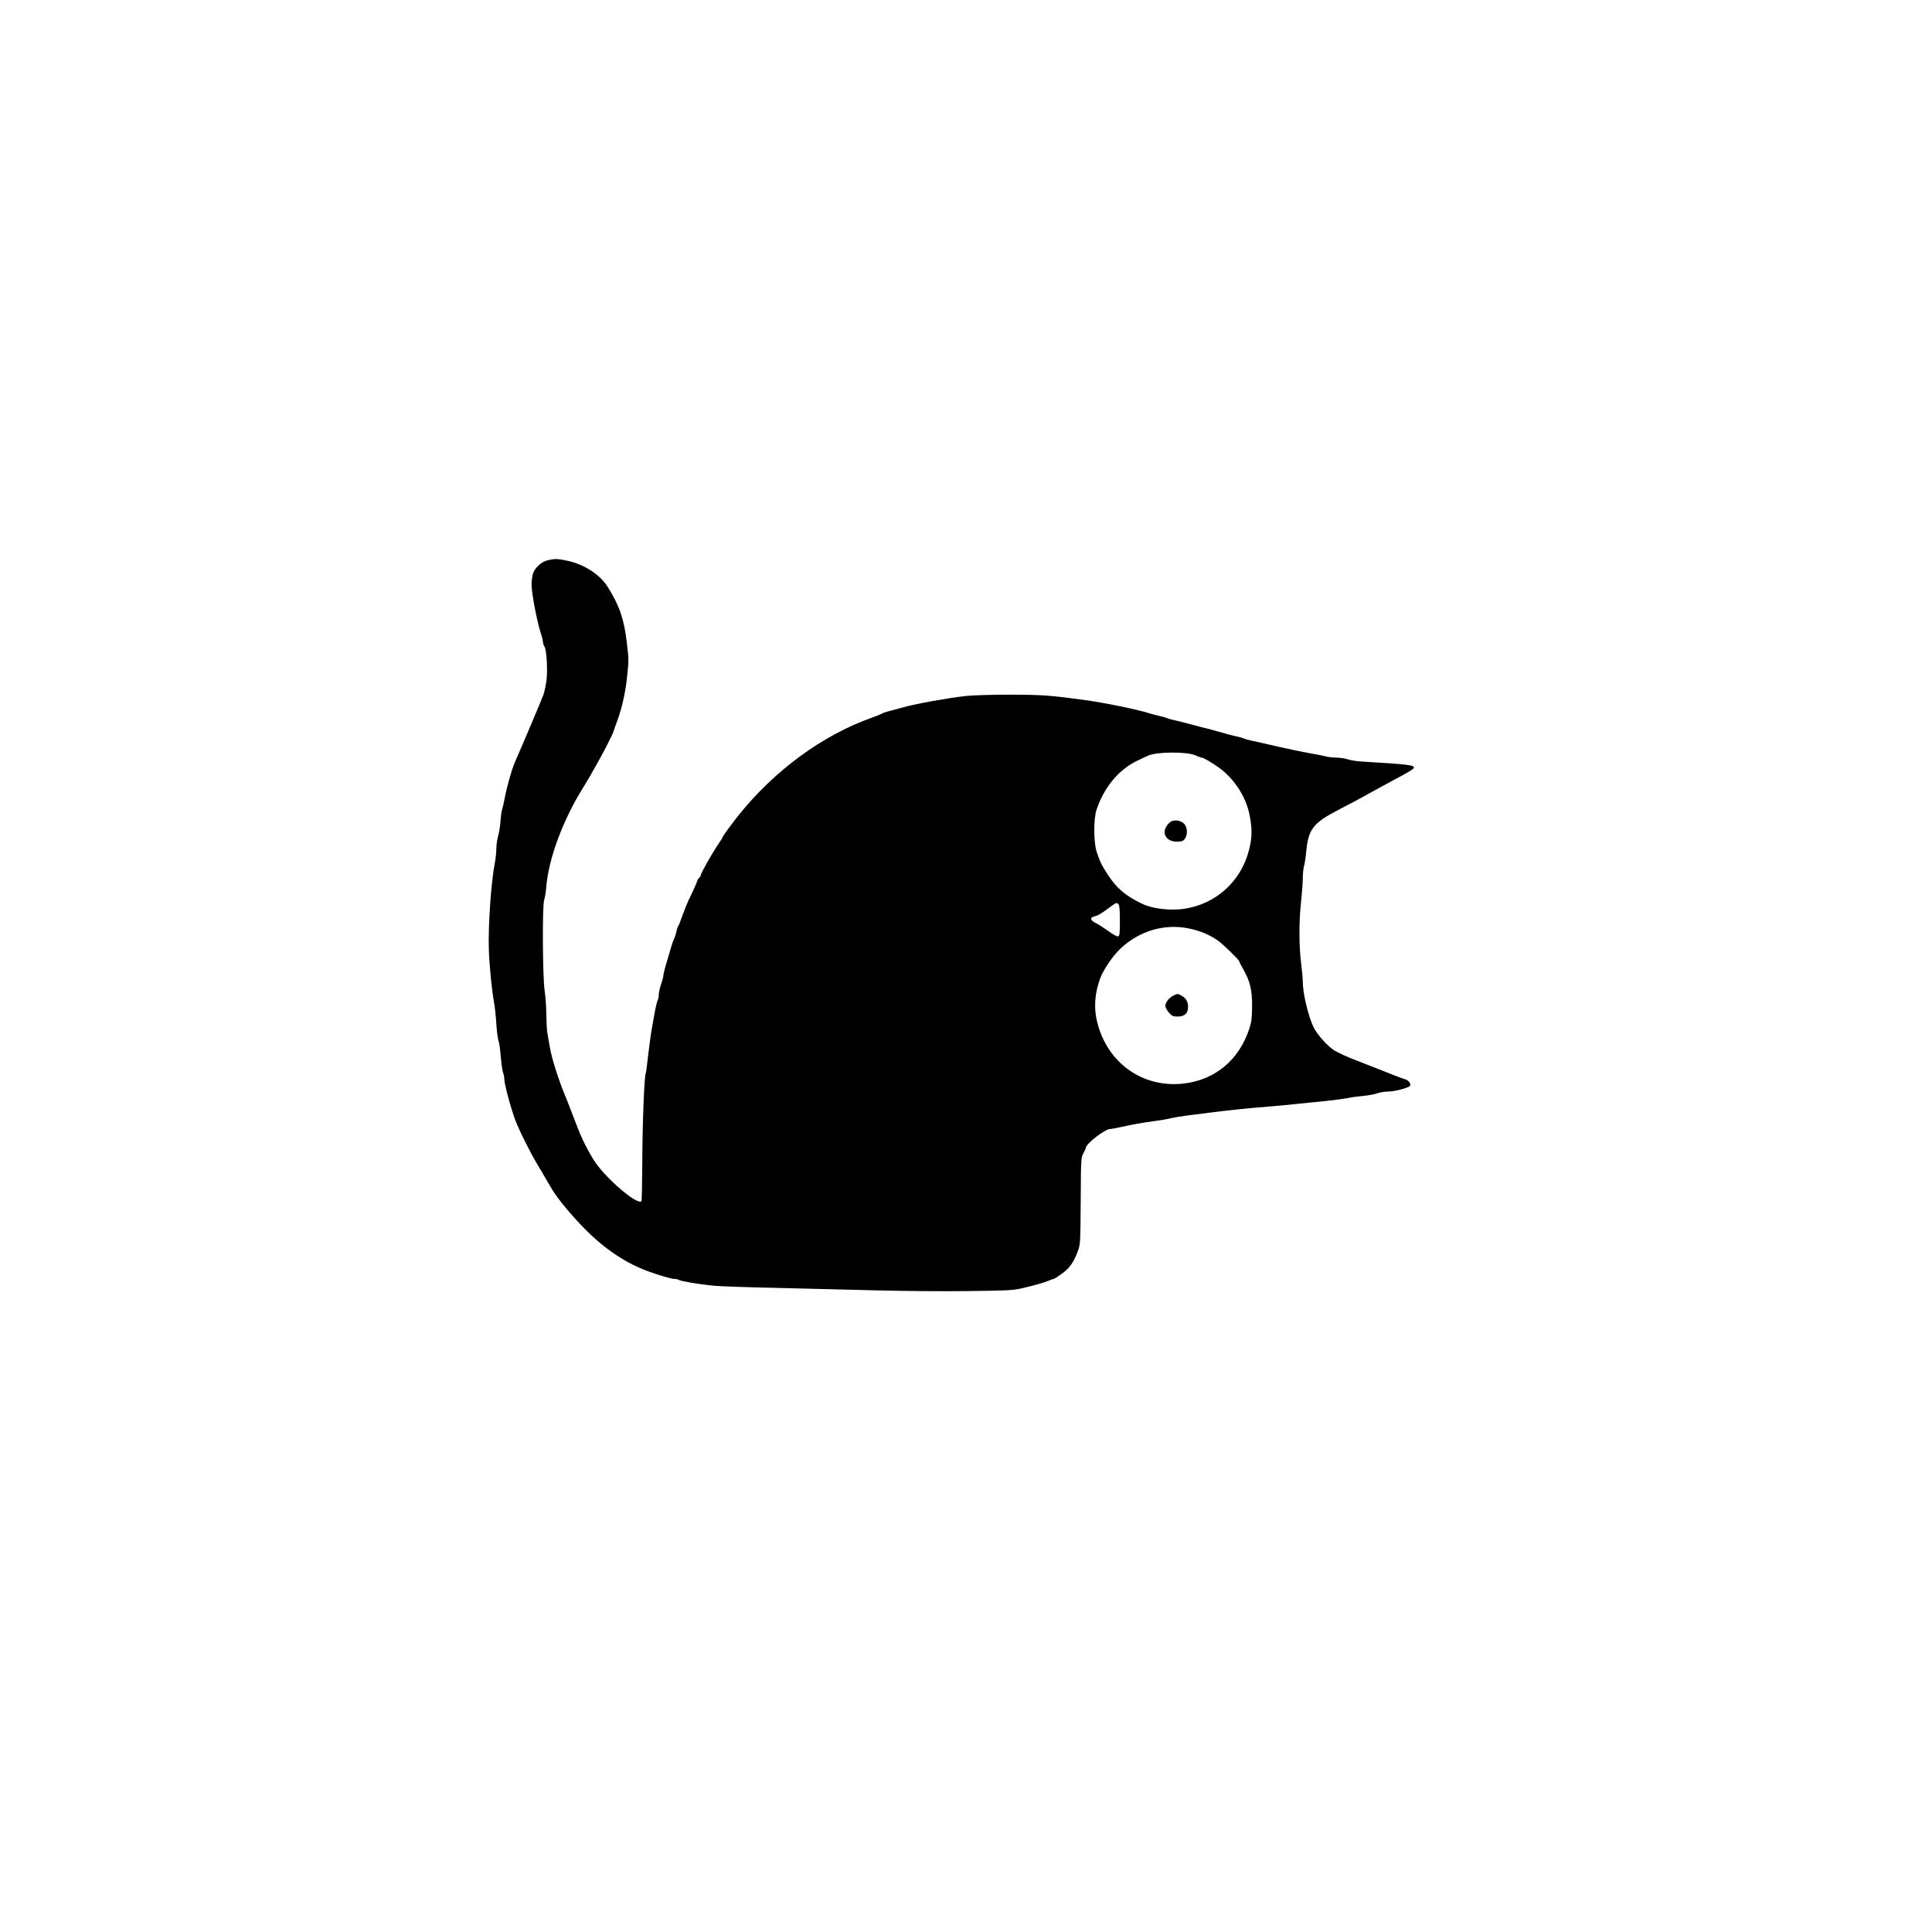
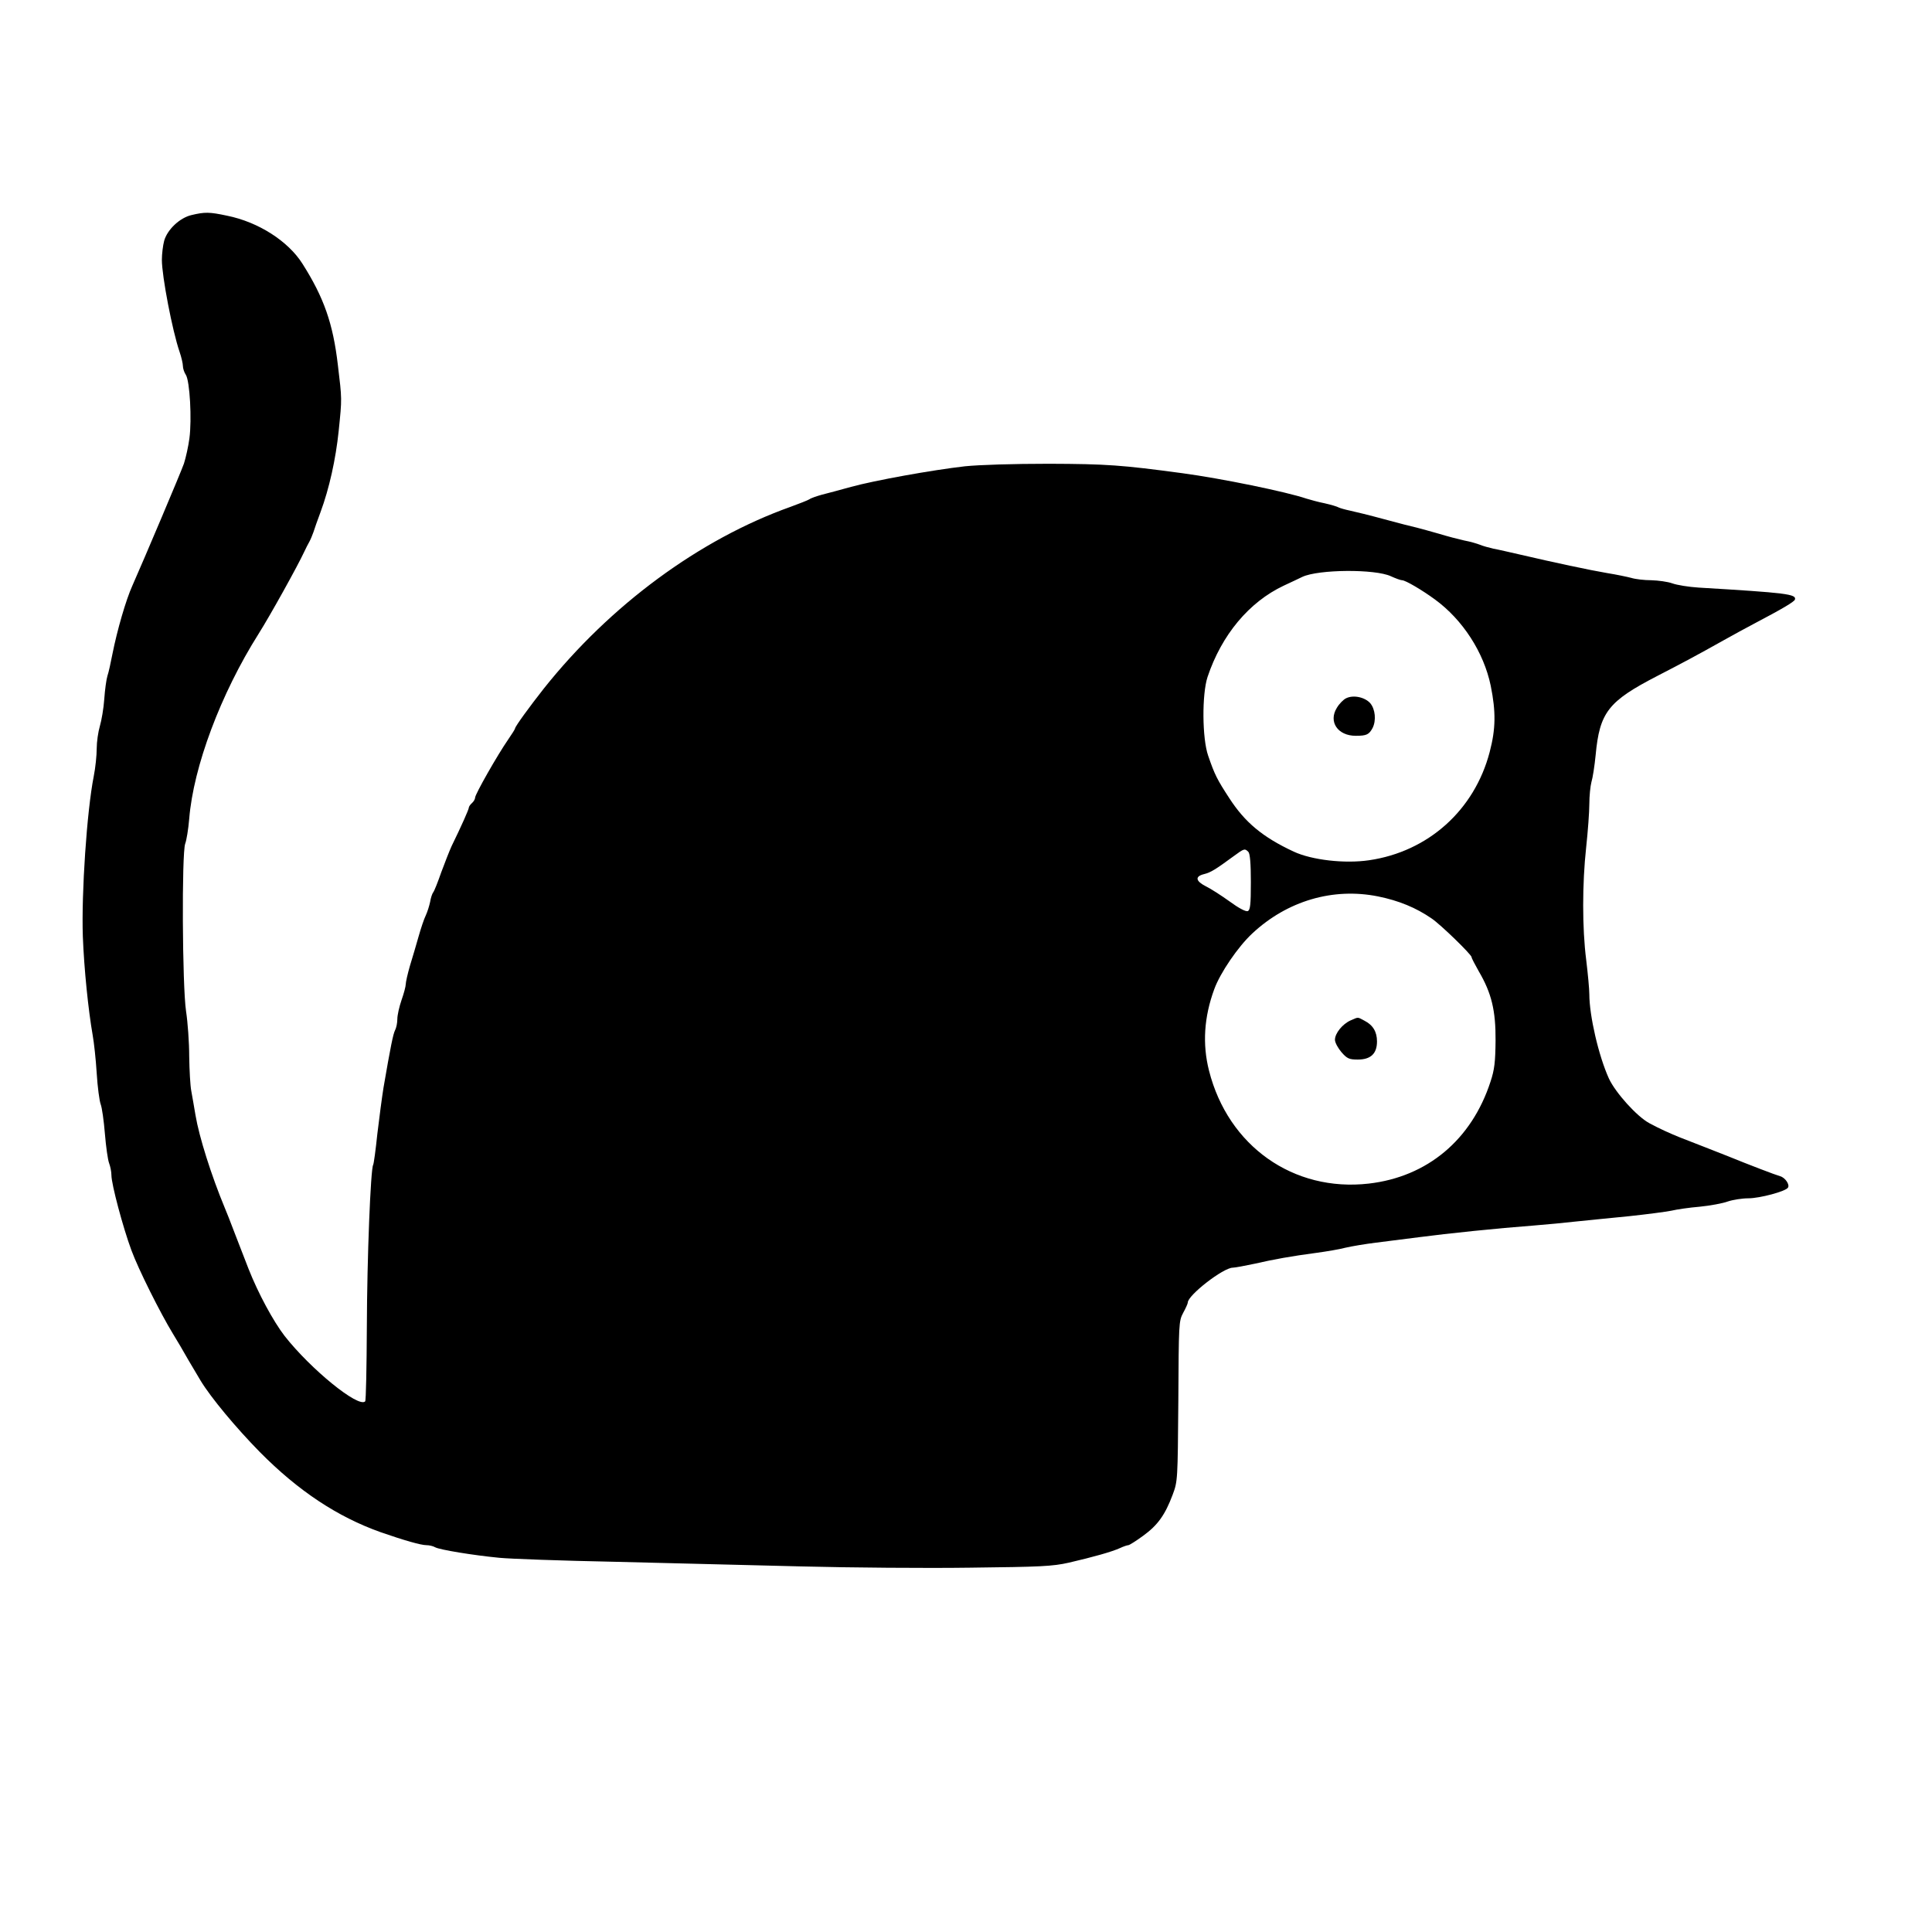
- <svg xmlns="http://www.w3.org/2000/svg" version="1.0" viewBox="0 0 1701 1701">
-   <path d="M482.1 493.3c-5.6 1.3-11.5 6.9-13 12.2-.6 2.2-1.1 6.3-1.1 9.1 0 7.8 5 33.8 8.4 43.7.9 2.6 1.6 5.7 1.6 6.8s.6 3 1.4 4.2c1.9 2.9 2.9 21.3 1.7 30.2-.5 3.8-1.7 9.2-2.6 12-1.3 3.8-19 45.6-24.5 58-3.1 6.8-7.3 21.4-9.5 32.5-.8 4.1-1.8 8.8-2.4 10.5-.5 1.6-1.2 6.6-1.5 11s-1.3 10.2-2.1 12.9-1.5 7.5-1.5 10.7-.6 9.1-1.4 13.1c-3.3 16.7-5.9 55.6-5.2 76.2.6 15.6 2.6 35.1 4.7 47.1.6 3.3 1.5 11.4 1.9 18s1.3 13.2 1.9 14.8c.6 1.5 1.5 7.8 2 14 .5 6.1 1.4 12.5 2 14 .6 1.6 1.1 4.1 1.1 5.7 0 4.3 5.5 24.9 9.5 35.7 3.3 9 13.7 29.8 19.8 39.8.7 1.1 2.3 3.8 3.6 6 2.4 4.2 4.7 8.2 9.5 16.2 4.9 8.1 16.8 22.4 28.2 34 18.3 18.5 36.9 30.8 57.4 38.1 11.2 3.9 19.2 6.2 21.9 6.2 1.2 0 3.1.4 4.1 1 2.2 1.2 18.1 3.8 30.5 5 5 .5 29.7 1.4 55 1.9 25.3.6 65.1 1.6 88.5 2.2s59.6.9 80.5.6c33.6-.4 39-.6 47-2.4 11.6-2.7 20.2-5.1 24.2-6.9 1.7-.8 3.5-1.4 4-1.4s3.7-2 7.1-4.5c6.9-5 10.4-9.9 14-19.5 2.4-6.4 2.4-6.9 2.7-44.5.2-36.9.2-38.1 2.3-42 1.2-2.2 2.2-4.4 2.2-4.9 0-3.5 16.9-16.6 21.4-16.6 1 0 5.8-.9 10.5-1.9 9.2-2.1 16.9-3.5 29.6-5.2 4.4-.6 10.5-1.6 13.5-2.4 3-.7 9.6-1.8 14.5-2.4 5-.6 14.2-1.8 20.5-2.6 13.6-1.8 37.9-4.3 54-5.5 6.3-.5 15.8-1.4 21-2 5.2-.5 16.5-1.7 25-2.5 8.5-.9 17.5-2.1 20-2.6 2.5-.6 8.6-1.5 13.5-1.9 5-.5 11-1.6 13.4-2.5 2.4-.8 6.8-1.5 9.8-1.5 5.3 0 17.8-3.3 18.8-5.1.9-1.4-1.3-4.7-3.7-5.4-2.2-.6-15-5.5-24.8-9.5-5-2-16.1-6.3-23-9-4.7-1.9-9.6-4.1-14.4-6.7-6-3.2-16.2-14.6-19.3-21.3-4.9-10.8-9.3-29.9-9.3-40.1 0-2.4-.7-9.8-1.5-16.4-1.9-15-1.9-36.1 0-53.5.8-7.4 1.5-16.7 1.5-20.5 0-3.9.5-8.6 1-10.5.6-1.9 1.5-7.7 2-12.8 1.9-20.4 6-25.6 29.2-37.6 12.6-6.5 18.6-9.7 31.8-17.1 4.1-2.3 10.7-5.9 14.5-7.9 13.3-7 18.9-10.3 19.3-11.4.8-2.6-3.9-3.2-45.8-5.7-4.7-.3-10.3-1.2-12.5-2s-6.7-1.4-10-1.5c-3.3 0-7.6-.5-9.5-1.1-1.9-.5-7.1-1.6-11.5-2.3-8.3-1.4-25.6-5.1-41-8.7-4.9-1.1-10.8-2.5-13.1-2.9-2.2-.5-5.1-1.3-6.5-1.9-1.3-.5-4.6-1.5-7.4-2-2.7-.6-8.1-2-12-3.2-3.8-1.1-8.6-2.4-10.5-2.9-1.9-.4-8.9-2.2-15.5-4s-13.9-3.6-16.3-4.1-4.8-1.2-5.4-1.5c-.6-.4-3.6-1.3-6.7-2-3.1-.6-6.9-1.7-8.6-2.2-9.7-3.3-40.5-9.6-59-12.1-29-3.9-36-4.4-63.5-4.5-17.2 0-33.1.5-40 1.2-15.7 1.8-42.9 6.7-54.2 9.8-5.1 1.4-11.3 3.1-13.8 3.7-2.5.7-5.2 1.6-6 2.2-.8.5-4.9 2.1-9 3.6-43.2 15.4-85.7 46.7-117.3 86.4-6.7 8.5-13.7 18.1-13.7 19 0 .3-1.5 2.7-3.3 5.3-5 7.2-15.7 26-15.7 27.6 0 .7-.7 1.9-1.5 2.6s-1.5 1.7-1.5 2.2c0 .8-3.5 8.7-8.2 18.3-1 2.2-3.2 7.8-4.9 12.4-1.6 4.6-3.3 8.9-3.8 9.5s-1.2 2.7-1.5 4.6c-.4 1.9-1.3 4.8-2.1 6.5-.8 1.6-2.3 6.1-3.4 10-1.1 3.8-2.9 10.1-4.1 13.9-1.1 3.8-2 7.8-2 8.8s-.9 4.4-2 7.5c-1.1 3.2-2 7.2-2 9.1 0 1.8-.5 4.2-1.1 5.3-.9 1.8-2.1 7.6-5.5 27.4-.7 4.4-2 14.2-2.9 21.8-.8 7.7-1.7 14.3-2 14.8-1.2 1.9-2.9 44.2-3 77.1-.1 19.1-.4 35.1-.8 35.4-3.2 3.2-25.9-15.3-38.3-31.1-5.4-7-12.6-20.3-17.2-32-1.1-2.8-3.9-10-6.2-16-2.3-6.1-4.6-11.9-5.1-13-6.4-15.4-12.2-33.8-13.9-44-.6-3.9-1.6-9-2-11.5-.5-2.5-.9-9.9-1-16.5 0-6.6-.7-16.3-1.5-21.5-1.8-12-2.1-75.2-.4-79.7.6-1.5 1.5-6.9 1.9-11.8 2-24.8 15-59.5 33-88 5.5-8.7 18.6-32.3 21.7-39 .8-1.7 1.9-3.9 2.5-4.9.6-1.1 1.4-3.1 1.9-4.5.4-1.4 2-5.8 3.4-9.6 4.1-11.1 7.2-25 8.6-38.5 1.6-15.7 1.6-14.8-.4-31.5-2.3-19.6-6.6-31.9-16.8-48-6.8-10.8-21-19.9-35.9-22.9-8.4-1.8-10.6-1.8-16.9-.3m570.5 171.8c2.2 1 4.6 1.9 5.3 1.9 1.6 0 9.3 4.5 15.6 9.1 13.3 9.7 23.3 25.2 26.6 41.1 2.5 12.4 2.4 20.5-.5 31.5-7.2 27.6-29.2 47.4-57.4 51.5-11.6 1.7-27.2-.1-35.8-4.1-14.8-6.9-23.2-13.9-30.7-25.5-5.8-8.9-6.9-11.1-10-20.1-2.9-8.3-3-29.3-.3-37.5 6.7-20 19.7-35.6 36.2-43.4 3.2-1.5 7.3-3.4 8.9-4.2 7.7-3.6 34.6-3.8 42.1-.3m-67.8 131.1c.8.8 1.2 5.5 1.2 14.4 0 10.9-.3 13.3-1.5 13.8-1 .3-4.4-1.5-8.6-4.6-3.9-2.8-9-6.1-11.3-7.2-4.9-2.5-5.3-4.7-.9-5.8 3.3-.8 5.6-2.3 14.2-8.6 4.9-3.6 5.2-3.7 6.9-2m61.7 21.2c9.9 2 18.1 5.4 25.5 10.5 4.3 2.9 19 17.2 19 18.4 0 .5 1.6 3.5 3.4 6.7 6.1 10.4 8.1 18.7 8 33-.1 10.1-.5 13.8-2.4 19.5-9 27.7-30.1 45.3-57.9 48.5-35.8 4.1-66.9-17.8-76-53.7-3.2-12.6-2.4-25.5 2.5-38.8 2.8-7.7 11.3-20.2 18.1-26.5 16.6-15.5 38.4-21.9 59.8-17.6" />
-   <path d="M1031.2 723.2c-1.2.6-3.2 2.6-4.3 4.5-4.1 6.6.4 13.3 9 13.3 5.2 0 6.3-.6 8-3.7 1.8-3.6 1.3-8.9-1.1-11.8-2.6-2.9-8.1-4.1-11.6-2.3m2.2 153.2c-3.8 1.7-7.4 6.1-7.4 9.2 0 1.3 1.4 3.9 3.1 5.9 2.7 3.1 3.7 3.5 7.8 3.5 6.1 0 9.1-2.8 9.1-8.6 0-4.6-1.9-7.8-6-9.9-3.4-1.8-2.7-1.8-6.6-.1" />
+ <svg xmlns="http://www.w3.org/2000/svg" version="1.0" viewBox="0 0 919 919">
+   <path d="M91.1 102.3c-5.6 1.3-11.5 6.9-13 12.2-.6 2.2-1.1 6.3-1.1 9.1 0 7.8 5 33.8 8.4 43.7.9 2.6 1.6 5.7 1.6 6.8s.6 3 1.4 4.2c1.9 2.9 2.9 21.3 1.7 30.2-.5 3.8-1.7 9.2-2.6 12-1.3 3.8-19 45.6-24.5 58-3.1 6.8-7.3 21.4-9.5 32.5-.8 4.1-1.8 8.8-2.4 10.5-.5 1.6-1.2 6.6-1.5 11s-1.3 10.2-2.1 12.9-1.5 7.5-1.5 10.7-.6 9.1-1.4 13.1c-3.3 16.7-5.9 55.6-5.2 76.2.6 15.6 2.6 35.1 4.7 47.1.6 3.3 1.5 11.4 1.9 18s1.3 13.2 1.9 14.8c.6 1.5 1.5 7.8 2 14 .5 6.1 1.4 12.5 2 14 .6 1.6 1.1 4.1 1.1 5.7 0 4.3 5.5 24.9 9.5 35.7 3.3 9 13.7 29.8 19.8 39.8.7 1.1 2.3 3.8 3.6 6 2.4 4.2 4.7 8.2 9.5 16.2 4.9 8.1 16.8 22.4 28.2 34 18.3 18.5 36.9 30.8 57.4 38.1 11.2 3.9 19.2 6.2 21.9 6.2 1.2 0 3.1.4 4.1 1 2.2 1.2 18.1 3.8 30.5 5 5 .5 29.7 1.4 55 1.9 25.3.6 65.1 1.6 88.5 2.2s59.6.9 80.5.6c33.6-.4 39-.6 47-2.4 11.6-2.7 20.2-5.1 24.2-6.9 1.7-.8 3.5-1.4 4-1.4s3.7-2 7.1-4.5c6.9-5 10.4-9.9 14-19.5 2.4-6.4 2.4-6.9 2.7-44.5.2-36.9.2-38.1 2.3-42 1.2-2.2 2.2-4.4 2.2-4.9 0-3.5 16.9-16.6 21.4-16.6 1 0 5.8-.9 10.5-1.9 9.2-2.1 16.9-3.5 29.6-5.2 4.4-.6 10.5-1.6 13.5-2.4 3-.7 9.6-1.8 14.5-2.4 5-.6 14.2-1.8 20.5-2.6 13.6-1.8 37.9-4.3 54-5.5 6.3-.5 15.8-1.4 21-2 5.2-.5 16.5-1.7 25-2.5 8.5-.9 17.5-2.1 20-2.6 2.5-.6 8.6-1.5 13.5-1.9 5-.5 11-1.6 13.4-2.5 2.4-.8 6.8-1.5 9.8-1.5 5.3 0 17.8-3.3 18.8-5.1.9-1.4-1.3-4.7-3.7-5.4-2.2-.6-15-5.5-24.8-9.5-5-2-16.1-6.3-23-9-4.7-1.9-9.6-4.1-14.4-6.7-6-3.2-16.2-14.6-19.3-21.3-4.9-10.8-9.3-29.9-9.3-40.1 0-2.4-.7-9.8-1.5-16.4-1.9-15-1.9-36.1 0-53.5.8-7.4 1.5-16.7 1.5-20.5 0-3.9.5-8.6 1-10.5.6-1.9 1.5-7.7 2-12.8 1.9-20.4 6-25.6 29.2-37.6 12.6-6.5 18.6-9.7 31.8-17.1 4.1-2.3 10.7-5.9 14.5-7.9 13.3-7 18.9-10.3 19.3-11.4.8-2.6-3.9-3.2-45.8-5.7-4.7-.3-10.3-1.2-12.5-2s-6.7-1.4-10-1.5c-3.3 0-7.6-.5-9.5-1.1-1.9-.5-7.1-1.6-11.5-2.3-8.3-1.4-25.6-5.1-41-8.7-4.9-1.1-10.8-2.5-13.1-2.9-2.2-.5-5.1-1.3-6.5-1.9-1.3-.5-4.6-1.5-7.4-2-2.7-.6-8.1-2-12-3.2-3.8-1.1-8.6-2.4-10.5-2.9-1.9-.4-8.9-2.2-15.5-4s-13.9-3.6-16.3-4.1-4.8-1.2-5.4-1.5c-.6-.4-3.6-1.3-6.7-2-3.1-.6-6.9-1.7-8.6-2.2-9.7-3.3-40.5-9.6-59-12.1-29-3.9-36-4.4-63.5-4.5-17.2 0-33.1.5-40 1.2-15.7 1.8-42.9 6.7-54.2 9.8-5.1 1.4-11.3 3.1-13.8 3.7-2.5.7-5.2 1.6-6 2.2-.8.5-4.9 2.1-9 3.6-43.2 15.4-85.7 46.7-117.3 86.4-6.7 8.5-13.7 18.1-13.7 19 0 .3-1.5 2.7-3.3 5.3-5 7.2-15.7 26-15.7 27.6 0 .7-.7 1.9-1.5 2.6s-1.5 1.7-1.5 2.2c0 .8-3.5 8.7-8.2 18.3-1 2.2-3.2 7.8-4.9 12.4-1.6 4.6-3.3 8.9-3.8 9.5s-1.2 2.7-1.5 4.6c-.4 1.9-1.3 4.8-2.1 6.5-.8 1.6-2.3 6.1-3.4 10-1.1 3.8-2.9 10.1-4.1 13.9-1.1 3.8-2 7.8-2 8.8s-.9 4.4-2 7.5c-1.1 3.2-2 7.2-2 9.1 0 1.8-.5 4.2-1.1 5.3-.9 1.8-2.1 7.6-5.5 27.4-.7 4.4-2 14.2-2.9 21.8-.8 7.7-1.7 14.3-2 14.8-1.2 1.9-2.9 44.2-3 77.1-.1 19.1-.4 35.1-.8 35.4-3.2 3.2-25.9-15.3-38.3-31.1-5.4-7-12.6-20.3-17.2-32-1.1-2.8-3.9-10-6.2-16-2.3-6.1-4.6-11.9-5.1-13-6.4-15.4-12.2-33.8-13.9-44-.6-3.9-1.6-9-2-11.5-.5-2.5-.9-9.9-1-16.5 0-6.6-.7-16.3-1.5-21.5-1.8-12-2.1-75.2-.4-79.7.6-1.5 1.5-6.9 1.9-11.8 2-24.8 15-59.5 33-88 5.5-8.7 18.6-32.3 21.7-39 .8-1.7 1.9-3.9 2.5-4.9.6-1.1 1.4-3.1 1.9-4.5.4-1.4 2-5.8 3.4-9.6 4.1-11.1 7.2-25 8.6-38.5 1.6-15.7 1.6-14.8-.4-31.5-2.3-19.6-6.6-31.9-16.8-48-6.8-10.8-21-19.9-35.9-22.9-8.4-1.8-10.6-1.8-16.9-.3m570.5 171.8c2.2 1 4.6 1.9 5.3 1.9 1.6 0 9.3 4.5 15.6 9.1 13.3 9.7 23.3 25.2 26.6 41.1 2.5 12.4 2.4 20.5-.5 31.5-7.2 27.6-29.2 47.4-57.4 51.5-11.6 1.7-27.2-.1-35.8-4.1-14.8-6.9-23.2-13.9-30.7-25.5-5.8-8.9-6.9-11.1-10-20.1-2.9-8.3-3-29.3-.3-37.5 6.7-20 19.7-35.6 36.2-43.4 3.2-1.5 7.3-3.4 8.9-4.2 7.7-3.6 34.6-3.8 42.1-.3m-67.8 131.1c.8.8 1.2 5.5 1.2 14.4 0 10.9-.3 13.3-1.5 13.8-1 .3-4.4-1.5-8.6-4.6-3.9-2.8-9-6.1-11.3-7.2-4.9-2.5-5.3-4.7-.9-5.8 3.3-.8 5.6-2.3 14.2-8.6 4.9-3.6 5.2-3.7 6.9-2m61.7 21.2c9.9 2 18.1 5.4 25.5 10.5 4.3 2.9 19 17.2 19 18.4 0 .5 1.6 3.5 3.4 6.7 6.1 10.4 8.1 18.7 8 33-.1 10.1-.5 13.8-2.4 19.5-9 27.7-30.1 45.3-57.9 48.5-35.8 4.1-66.9-17.8-76-53.7-3.2-12.6-2.4-25.5 2.5-38.8 2.8-7.7 11.3-20.2 18.1-26.5 16.6-15.5 38.4-21.9 59.8-17.6" />
+   <path d="M640.2 332.2c-1.2.6-3.2 2.6-4.3 4.5-4.1 6.6.4 13.3 9 13.3 5.2 0 6.3-.6 8-3.7 1.8-3.6 1.3-8.9-1.1-11.8-2.6-2.9-8.1-4.1-11.6-2.3m2.2 153.2c-3.8 1.7-7.4 6.1-7.4 9.2 0 1.3 1.4 3.9 3.1 5.9 2.7 3.1 3.7 3.5 7.8 3.5 6.1 0 9.1-2.8 9.1-8.6 0-4.6-1.9-7.8-6-9.9-3.4-1.8-2.7-1.8-6.6-.1" />
</svg>
